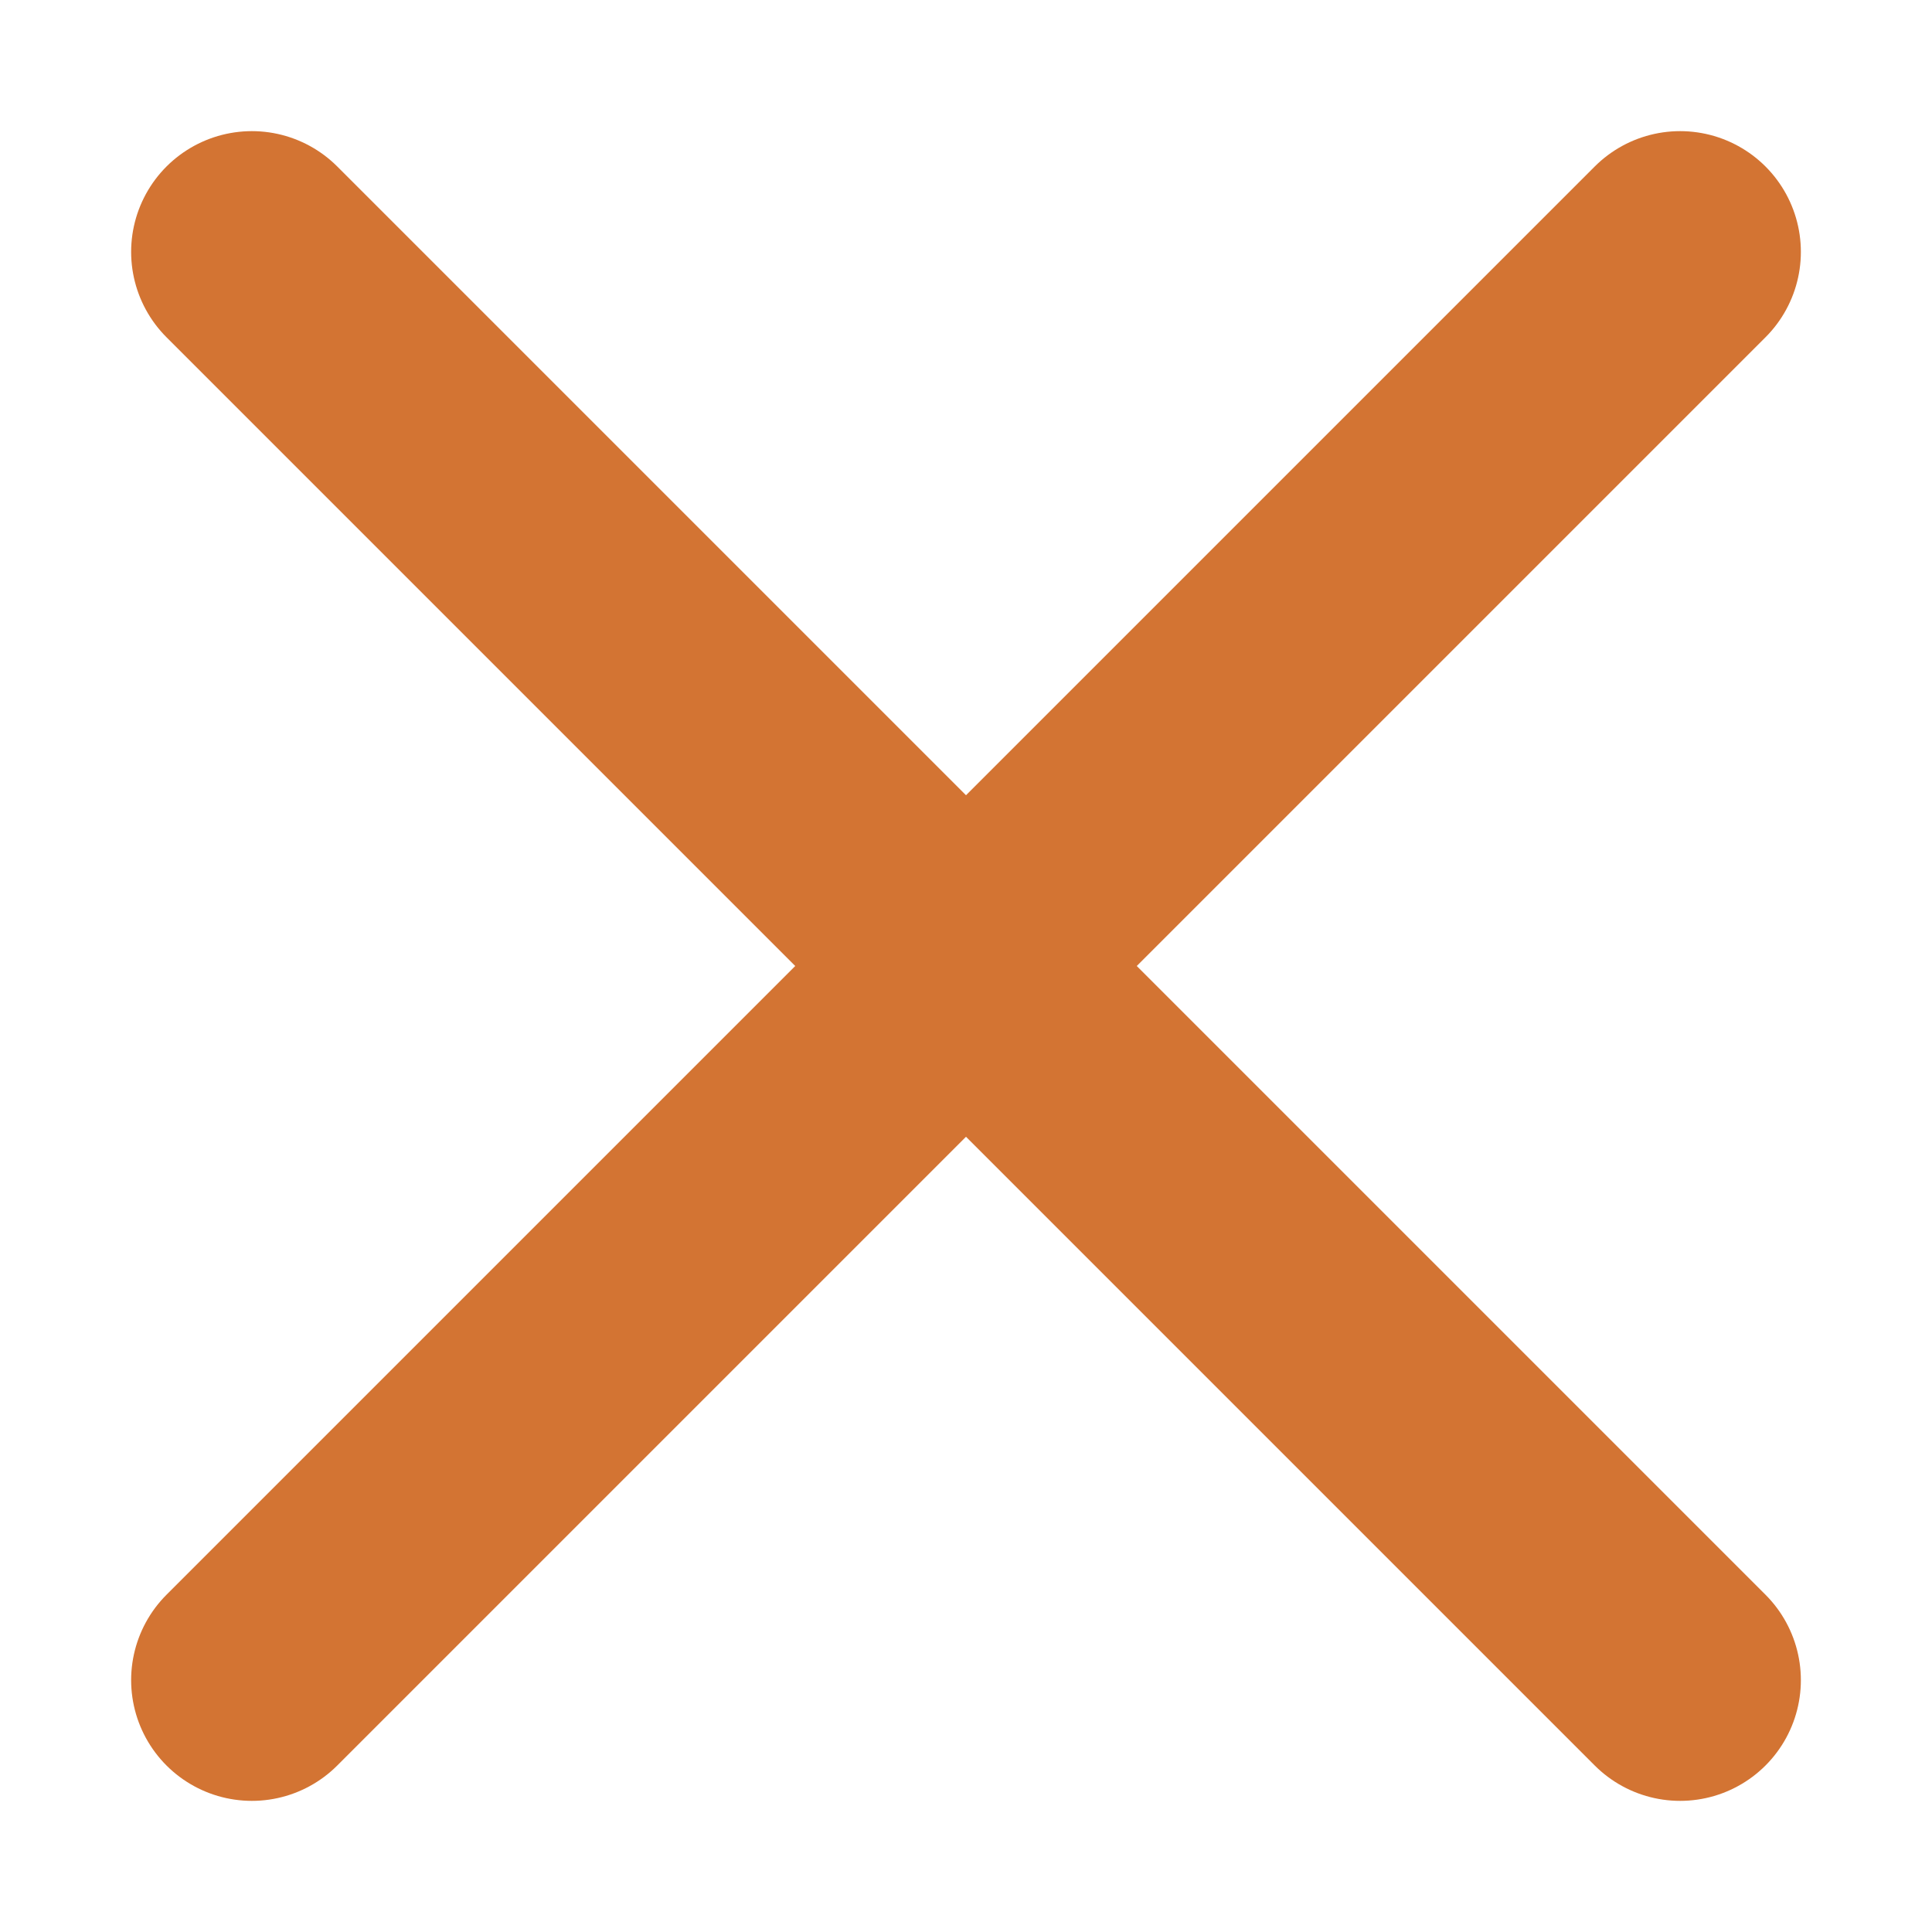
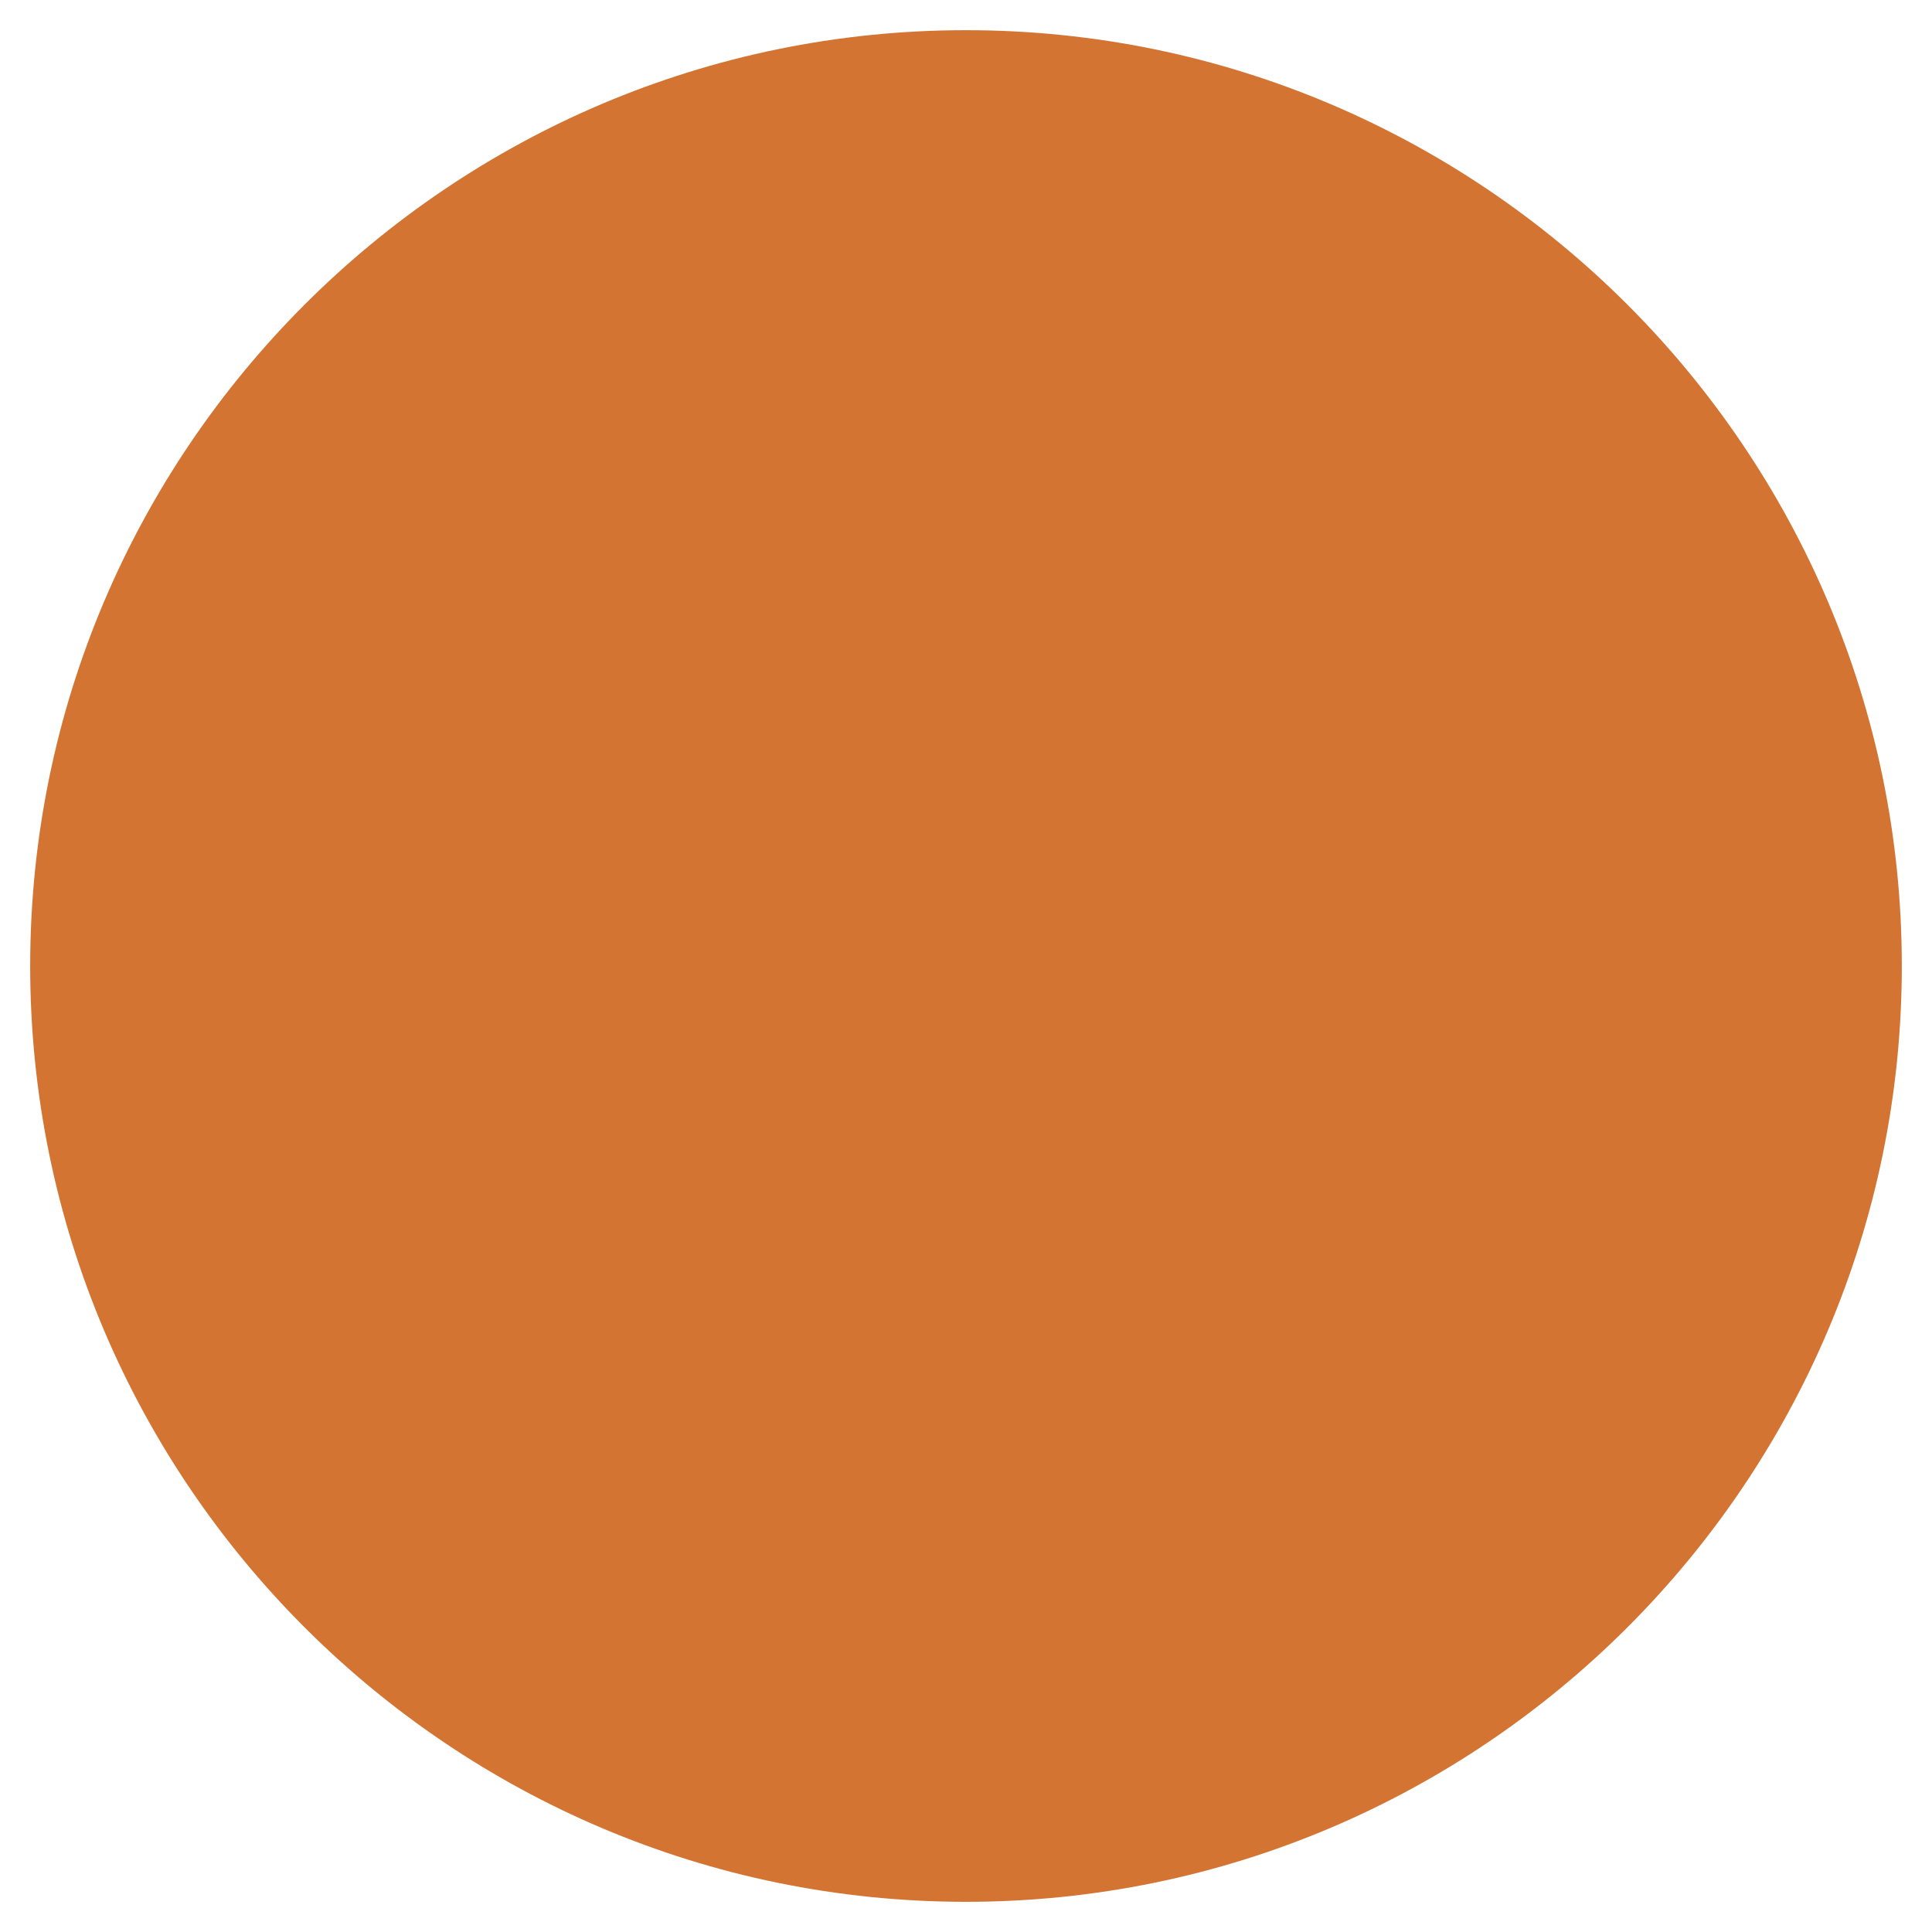
<svg xmlns="http://www.w3.org/2000/svg" version="1.1" id="Layer_1" x="0px" y="0px" width="16px" height="16px" viewBox="0 0 16 16" enable-background="new 0 0 16 16" xml:space="preserve">
-   <line fill="none" stroke="#D37433" stroke-width="2" stroke-linecap="round" stroke-miterlimit="10" x1="2.086" y1="2.086" x2="13.914" y2="13.914" />
-   <line fill="none" stroke="#D37433" stroke-width="2" stroke-linecap="round" stroke-miterlimit="10" x1="2.086" y1="13.914" x2="13.914" y2="2.086" />
+   <g>
+     <path fill="#D37433" d="M8,0.25C3.727,0.25,0.25,3.727,0.25,8c0,4.273,3.477,7.75,7.75,7.75c4.273,0,7.75-3.477,7.75-7.75   C15.75,3.727,12.273,0.25,8,0.25L8,0.25z" />
+   </g>
</svg>
